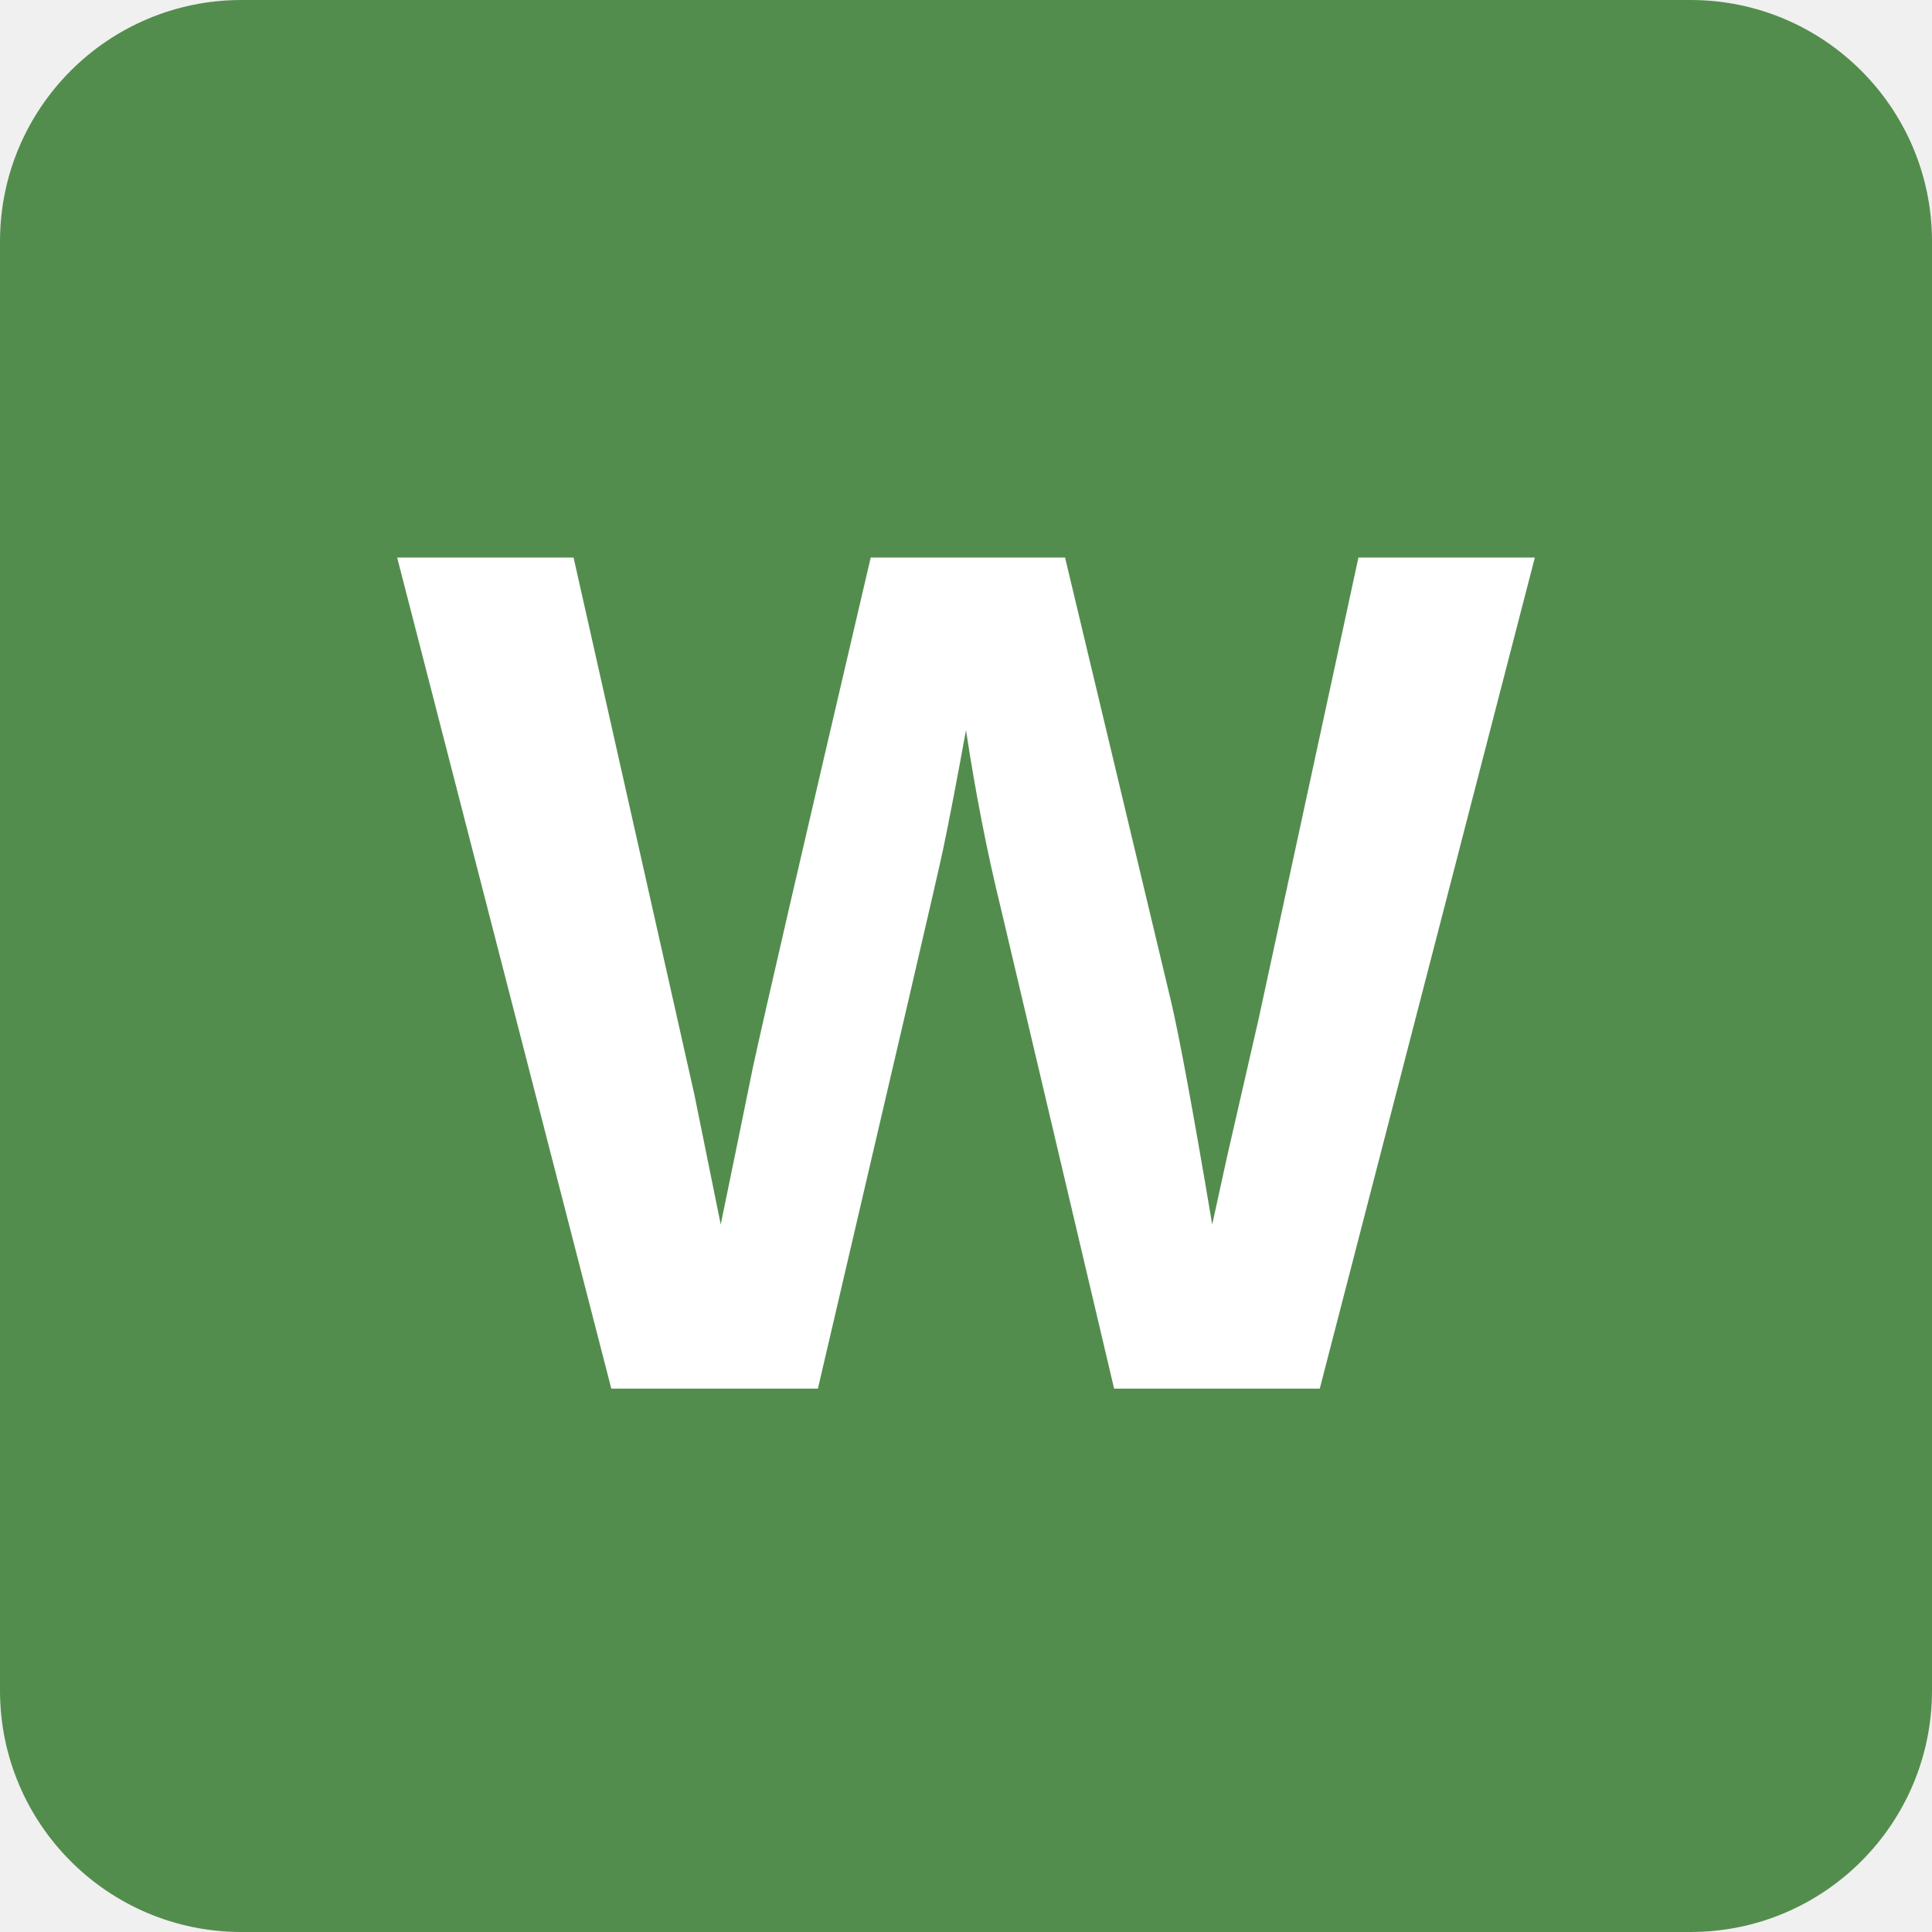
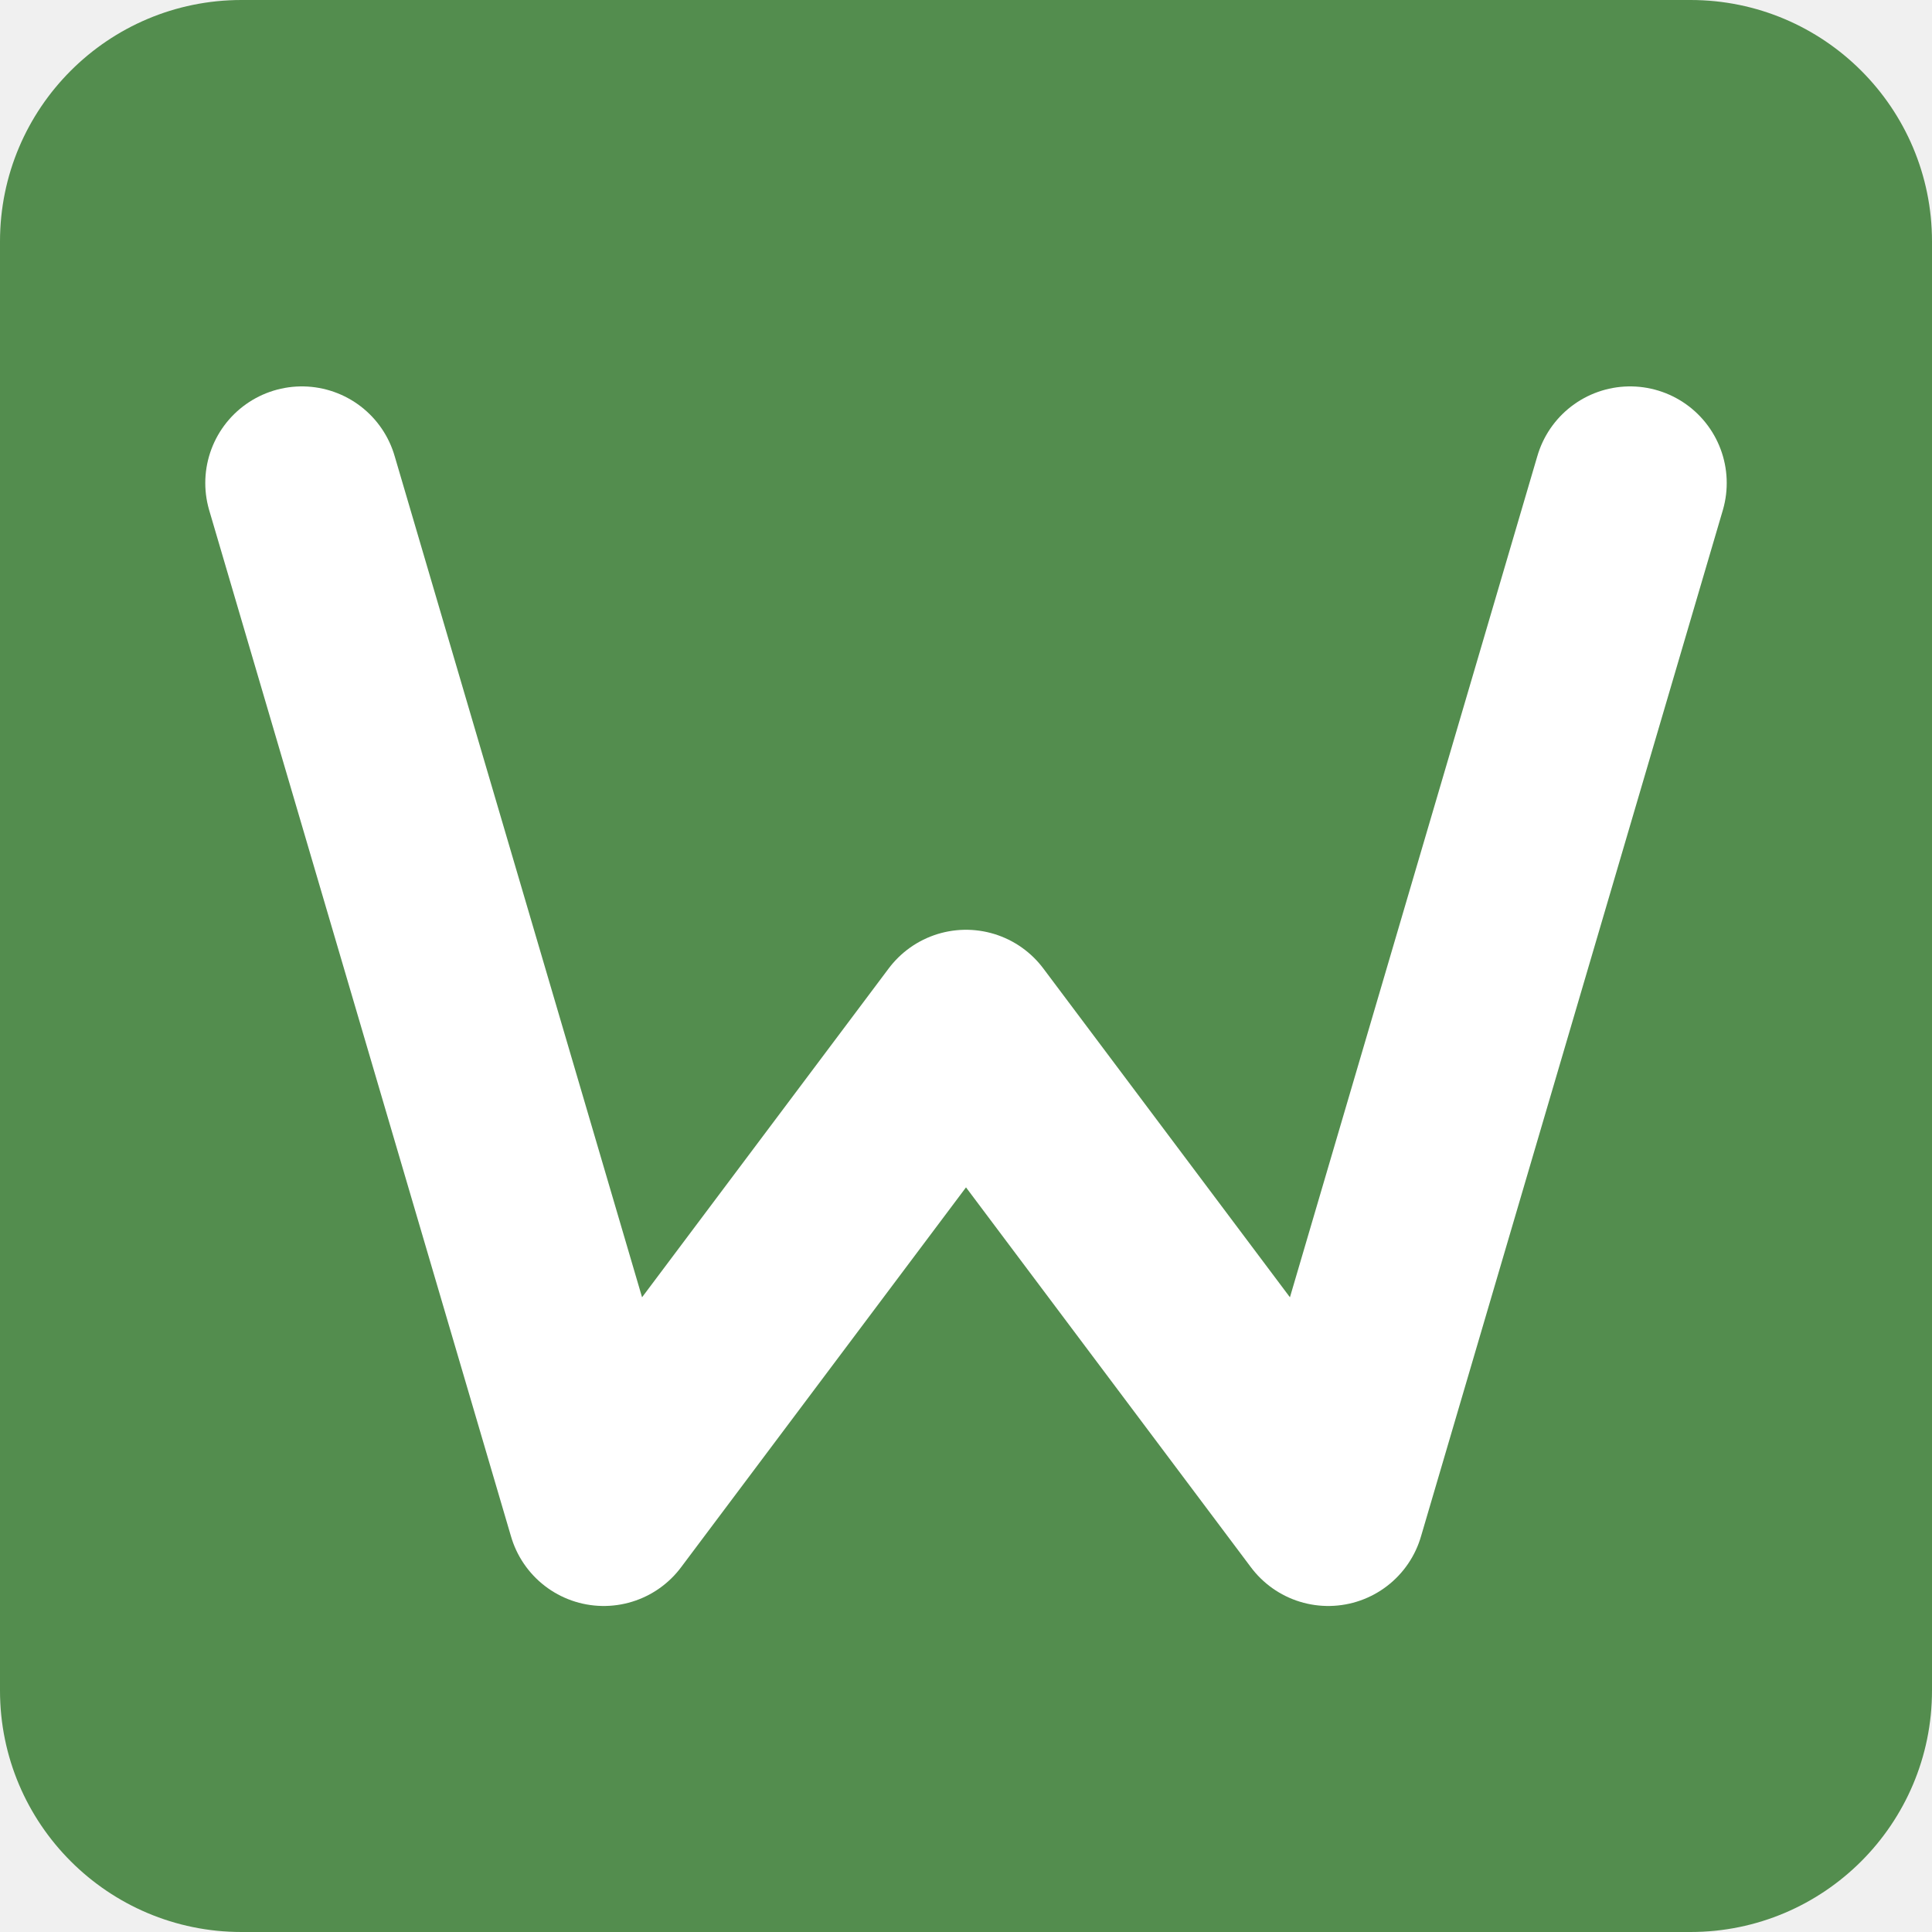
<svg xmlns="http://www.w3.org/2000/svg" viewBox="0 0 32 32">
  <rect width="32" height="32" rx="4" fill="#538d4e" />
-   <text x="16" y="23" font-family="Arial Black, Arial, sans-serif" font-size="20" font-weight="900" text-anchor="middle" fill="#ffffff">W</text>
+   <polyline points="5,8 10,25 16,17 22,25 27,8" fill="none" stroke="#ffffff" stroke-width="3.2" stroke-linecap="round" stroke-linejoin="round" />
</svg>
